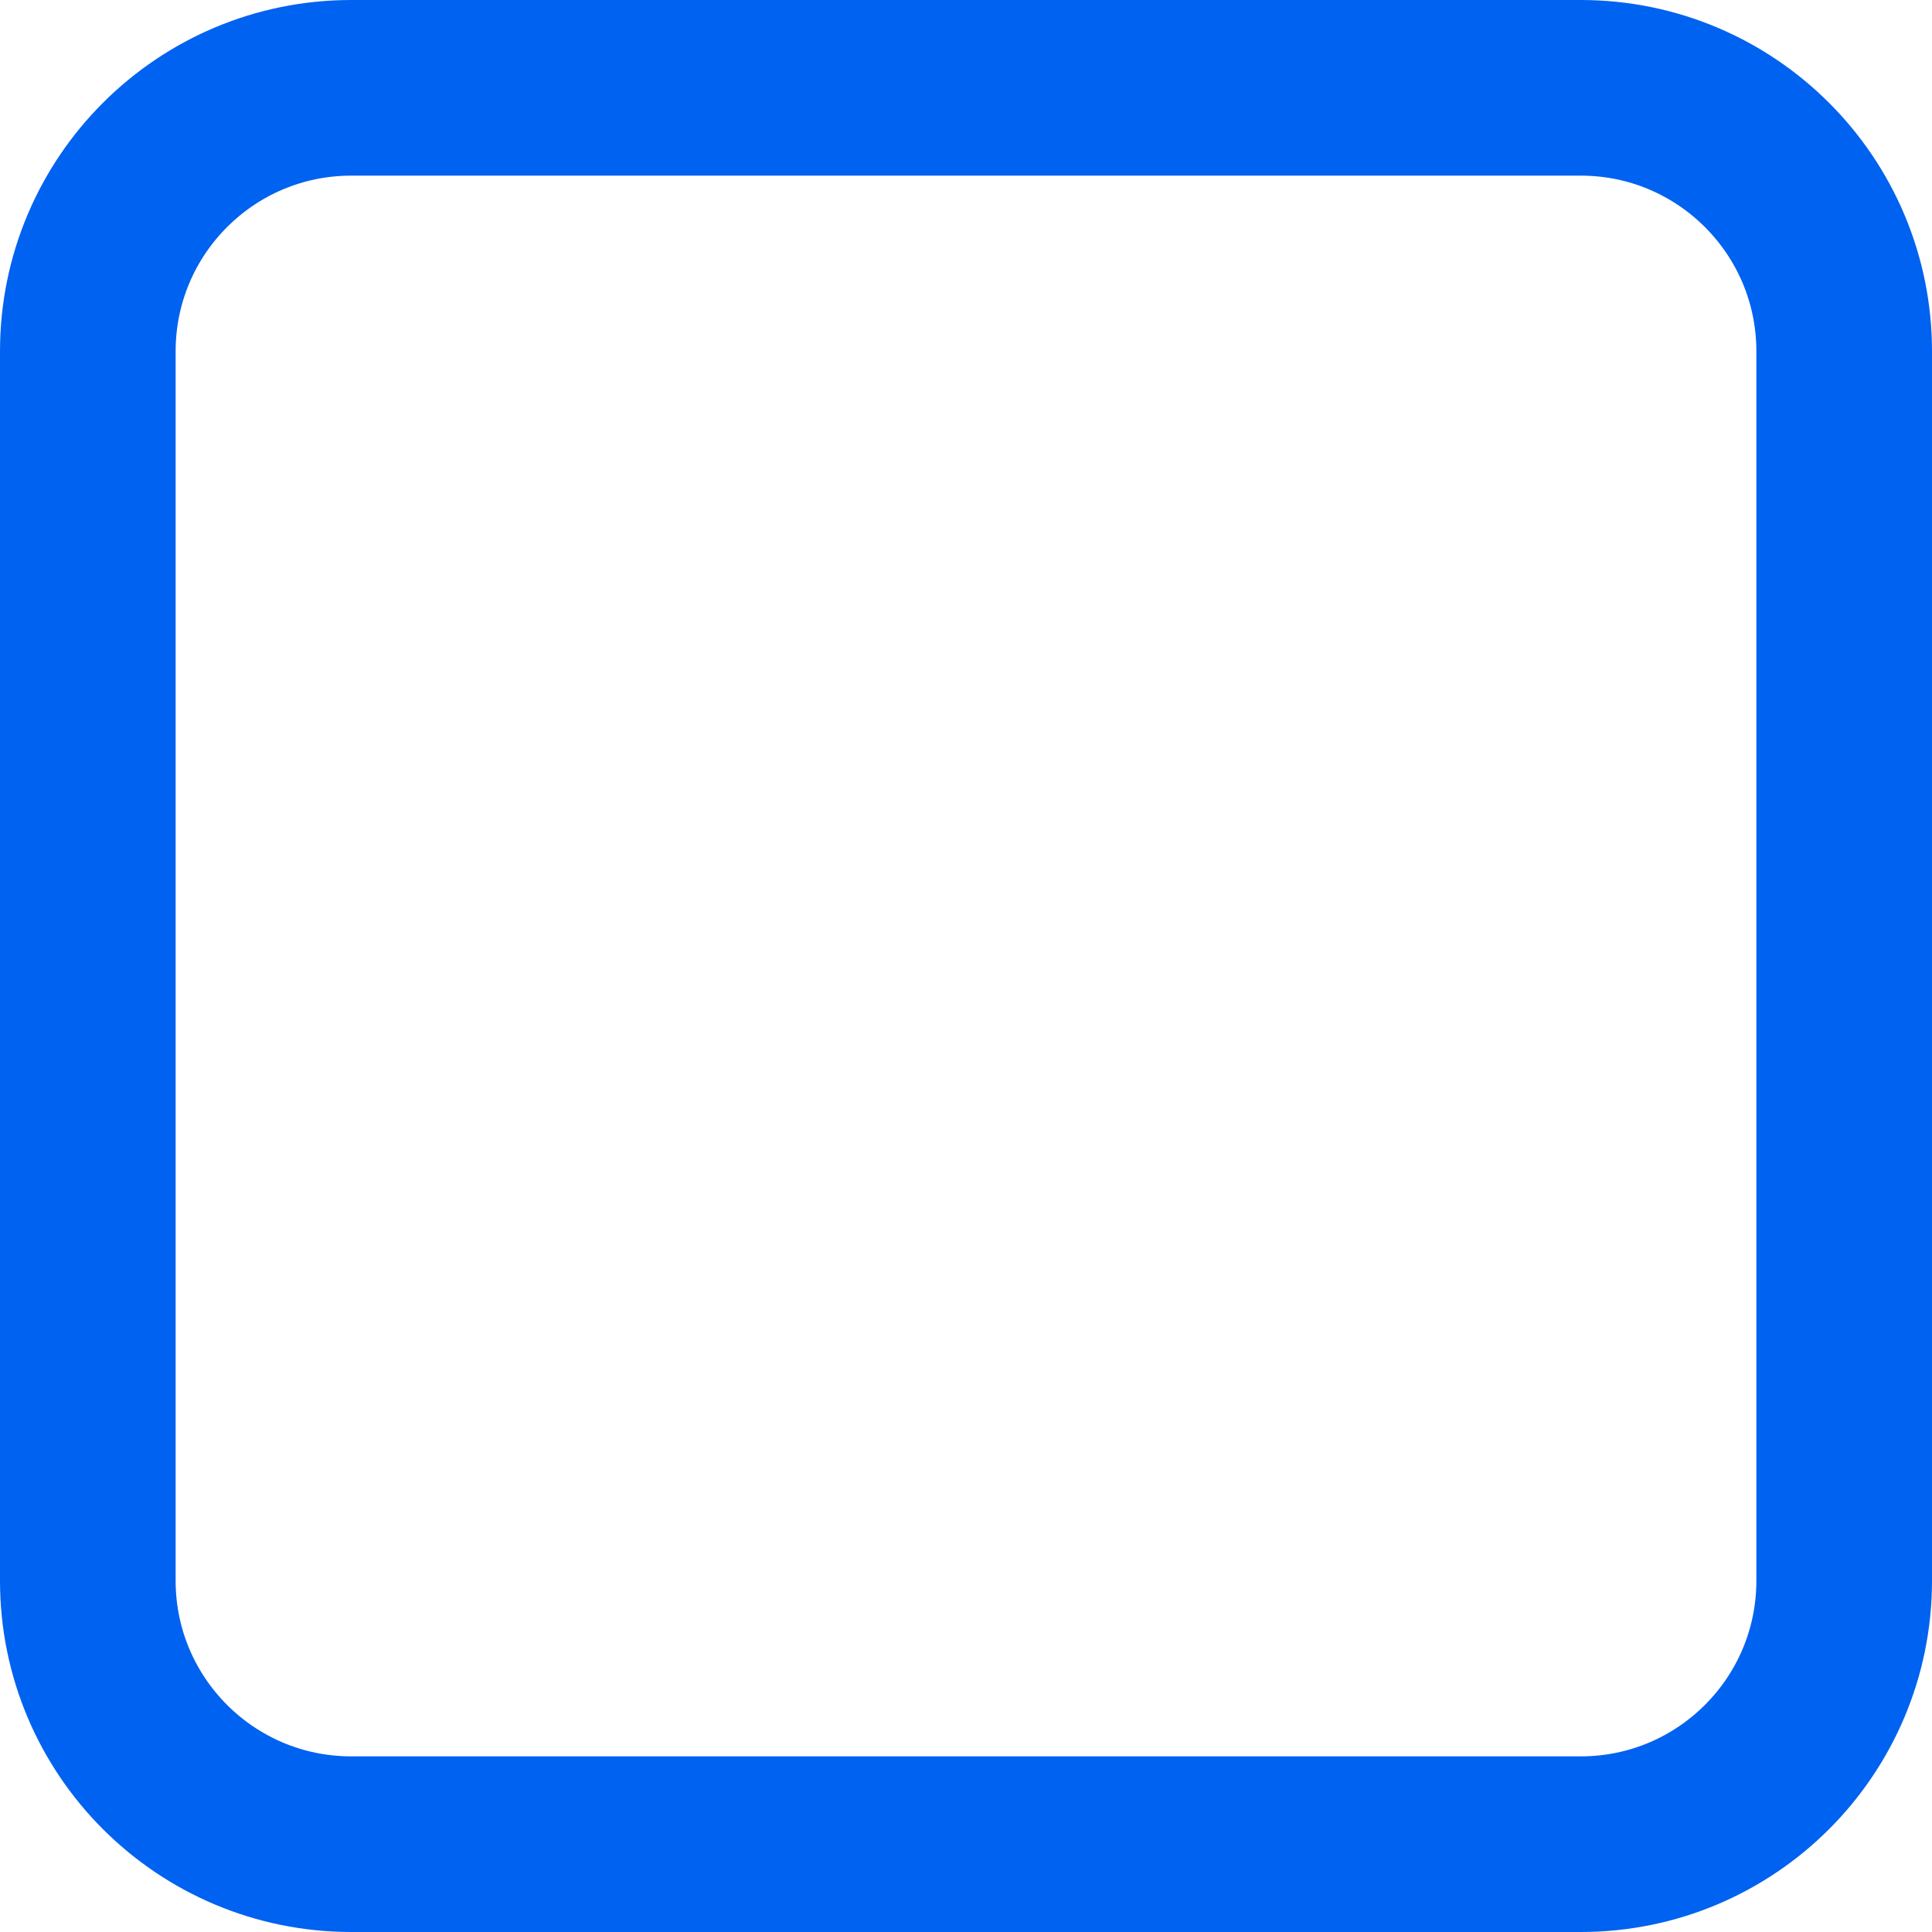
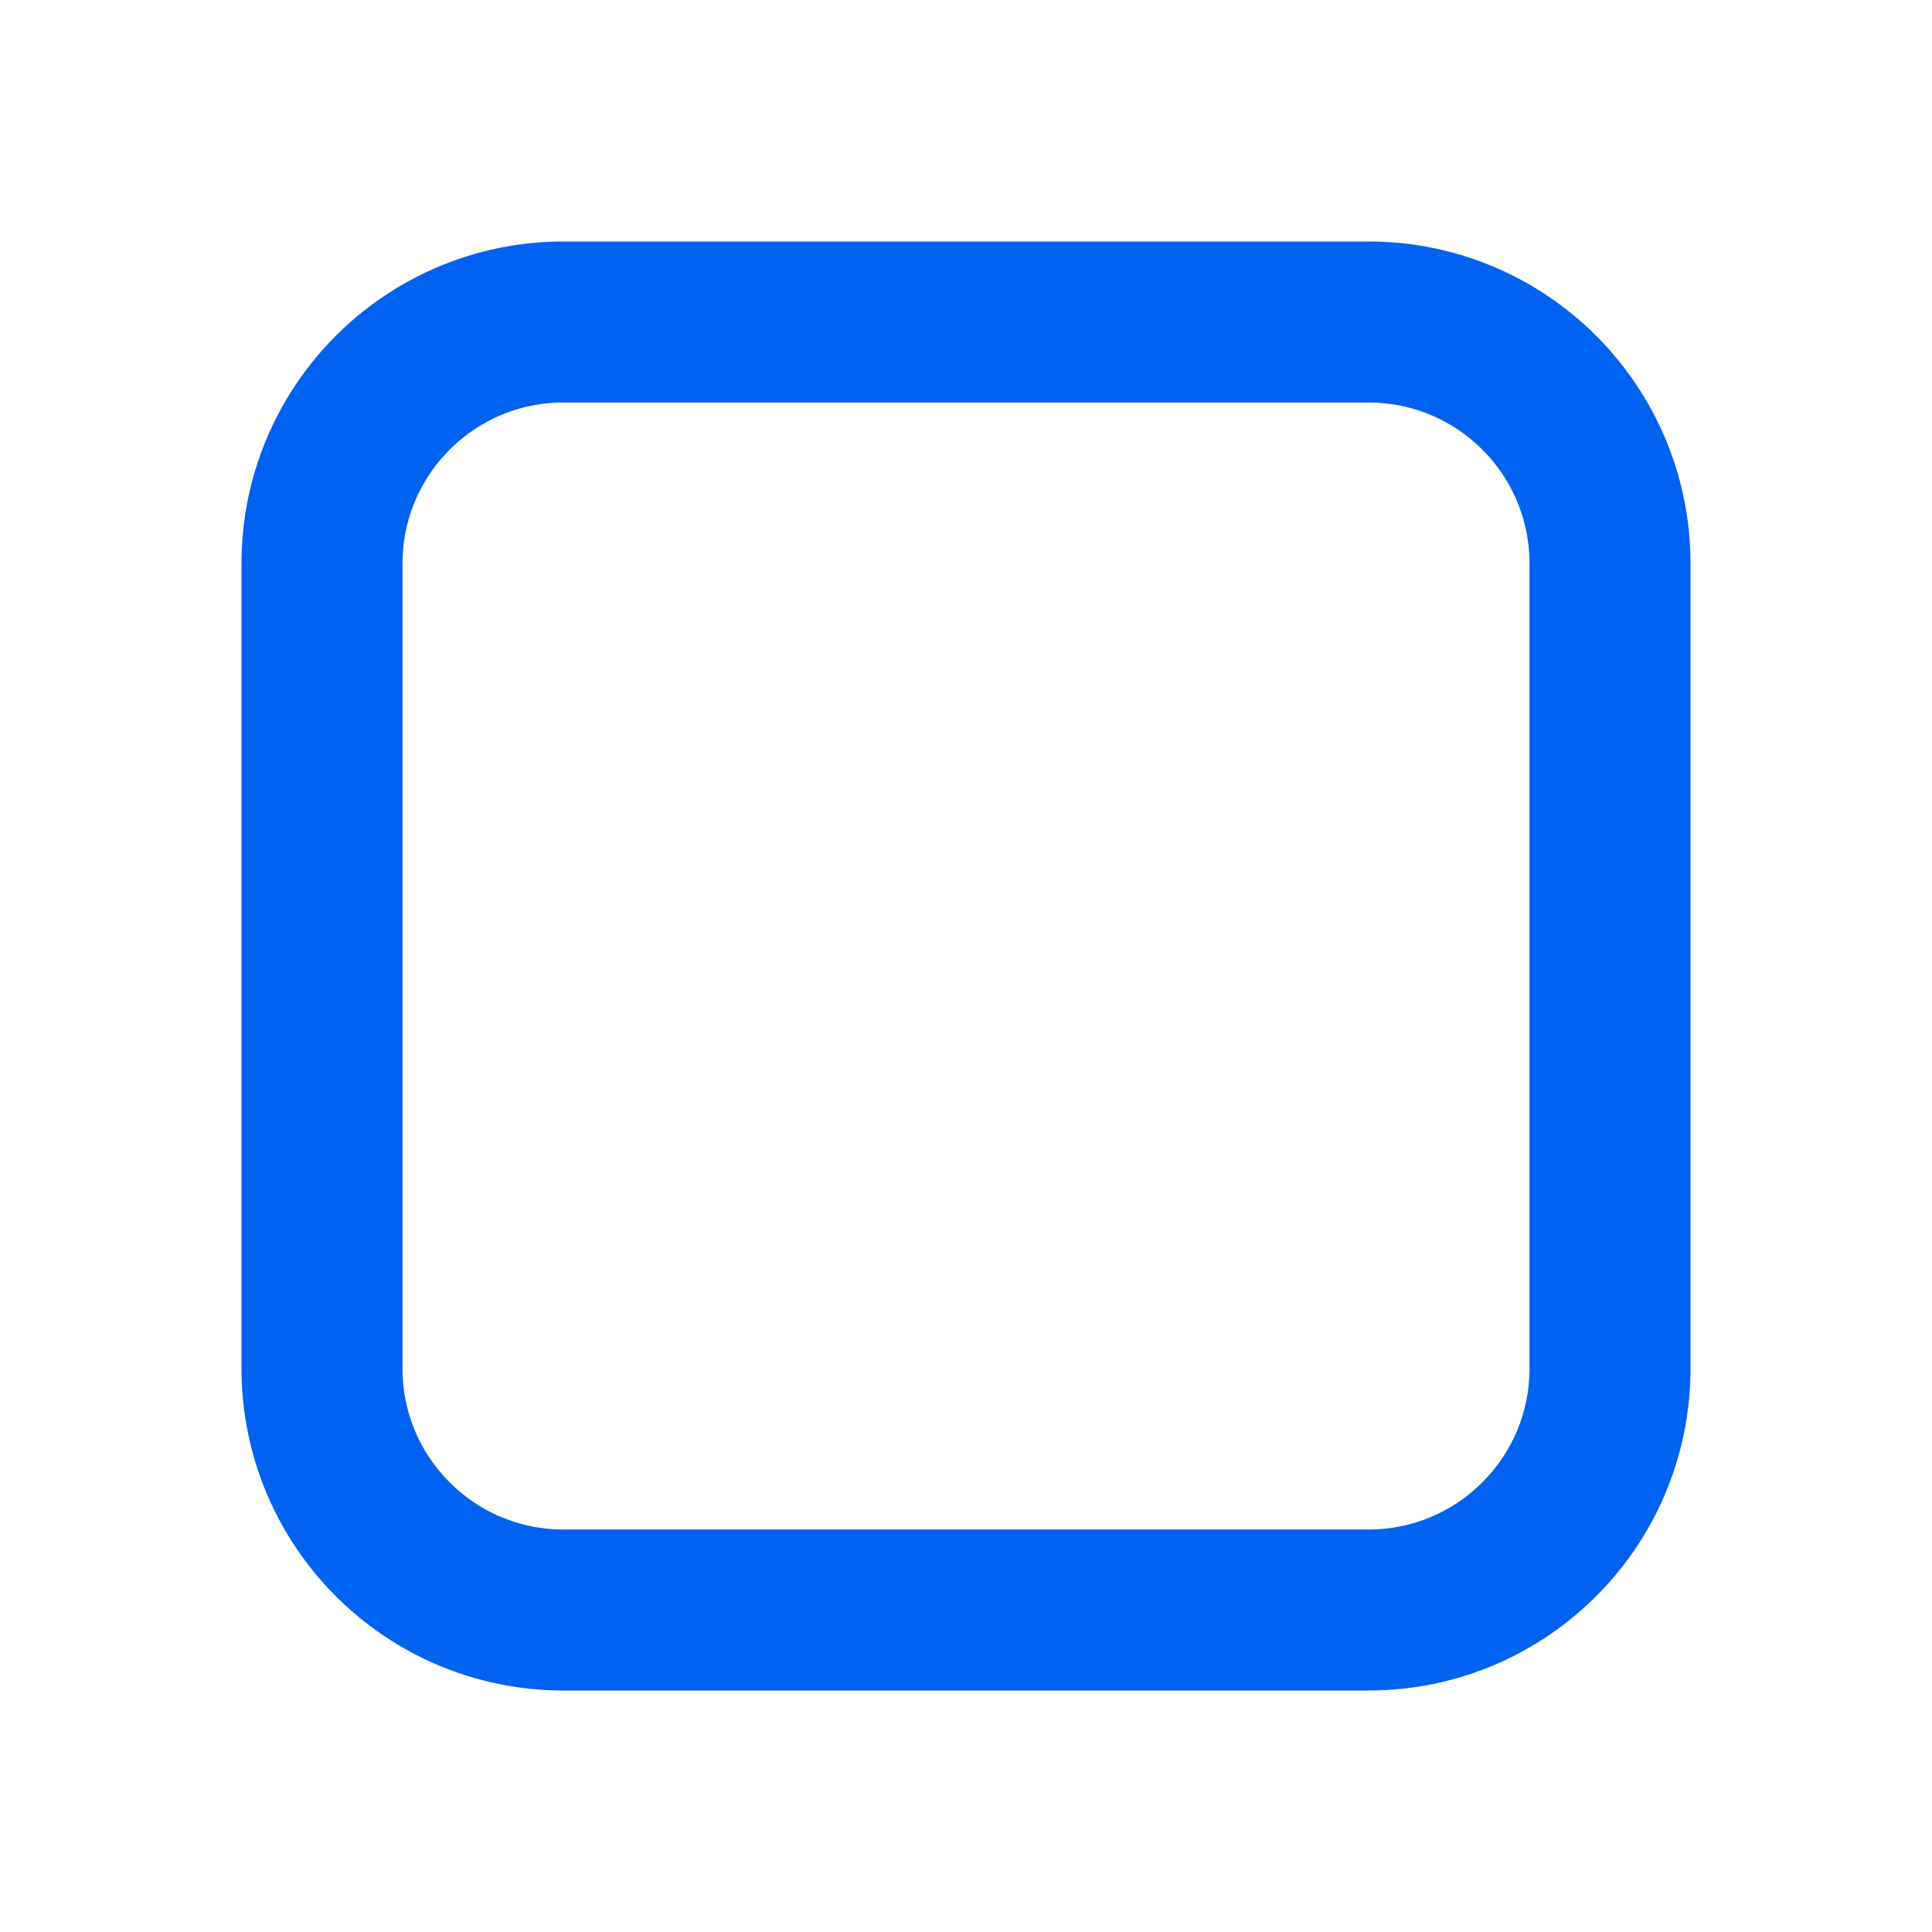
- <svg xmlns="http://www.w3.org/2000/svg" width="22px" height="22px" viewBox="0 0 22 22" version="1.1">
+ <svg xmlns="http://www.w3.org/2000/svg" width="24px" height="24px" viewBox="0 0 24 24" version="1.1">
  <g id="矩形激活" stroke="none" stroke-width="1" fill="none" fill-rule="evenodd">
-     <rect id="矩形" stroke="#0062F0" stroke-width="2" x="1" y="1" width="20" height="20" rx="3" />
+     <rect id="矩形" stroke="#0062F0" stroke-width="2" x="4" y="4" width="16" height="16" rx="3" />
  </g>
</svg>
